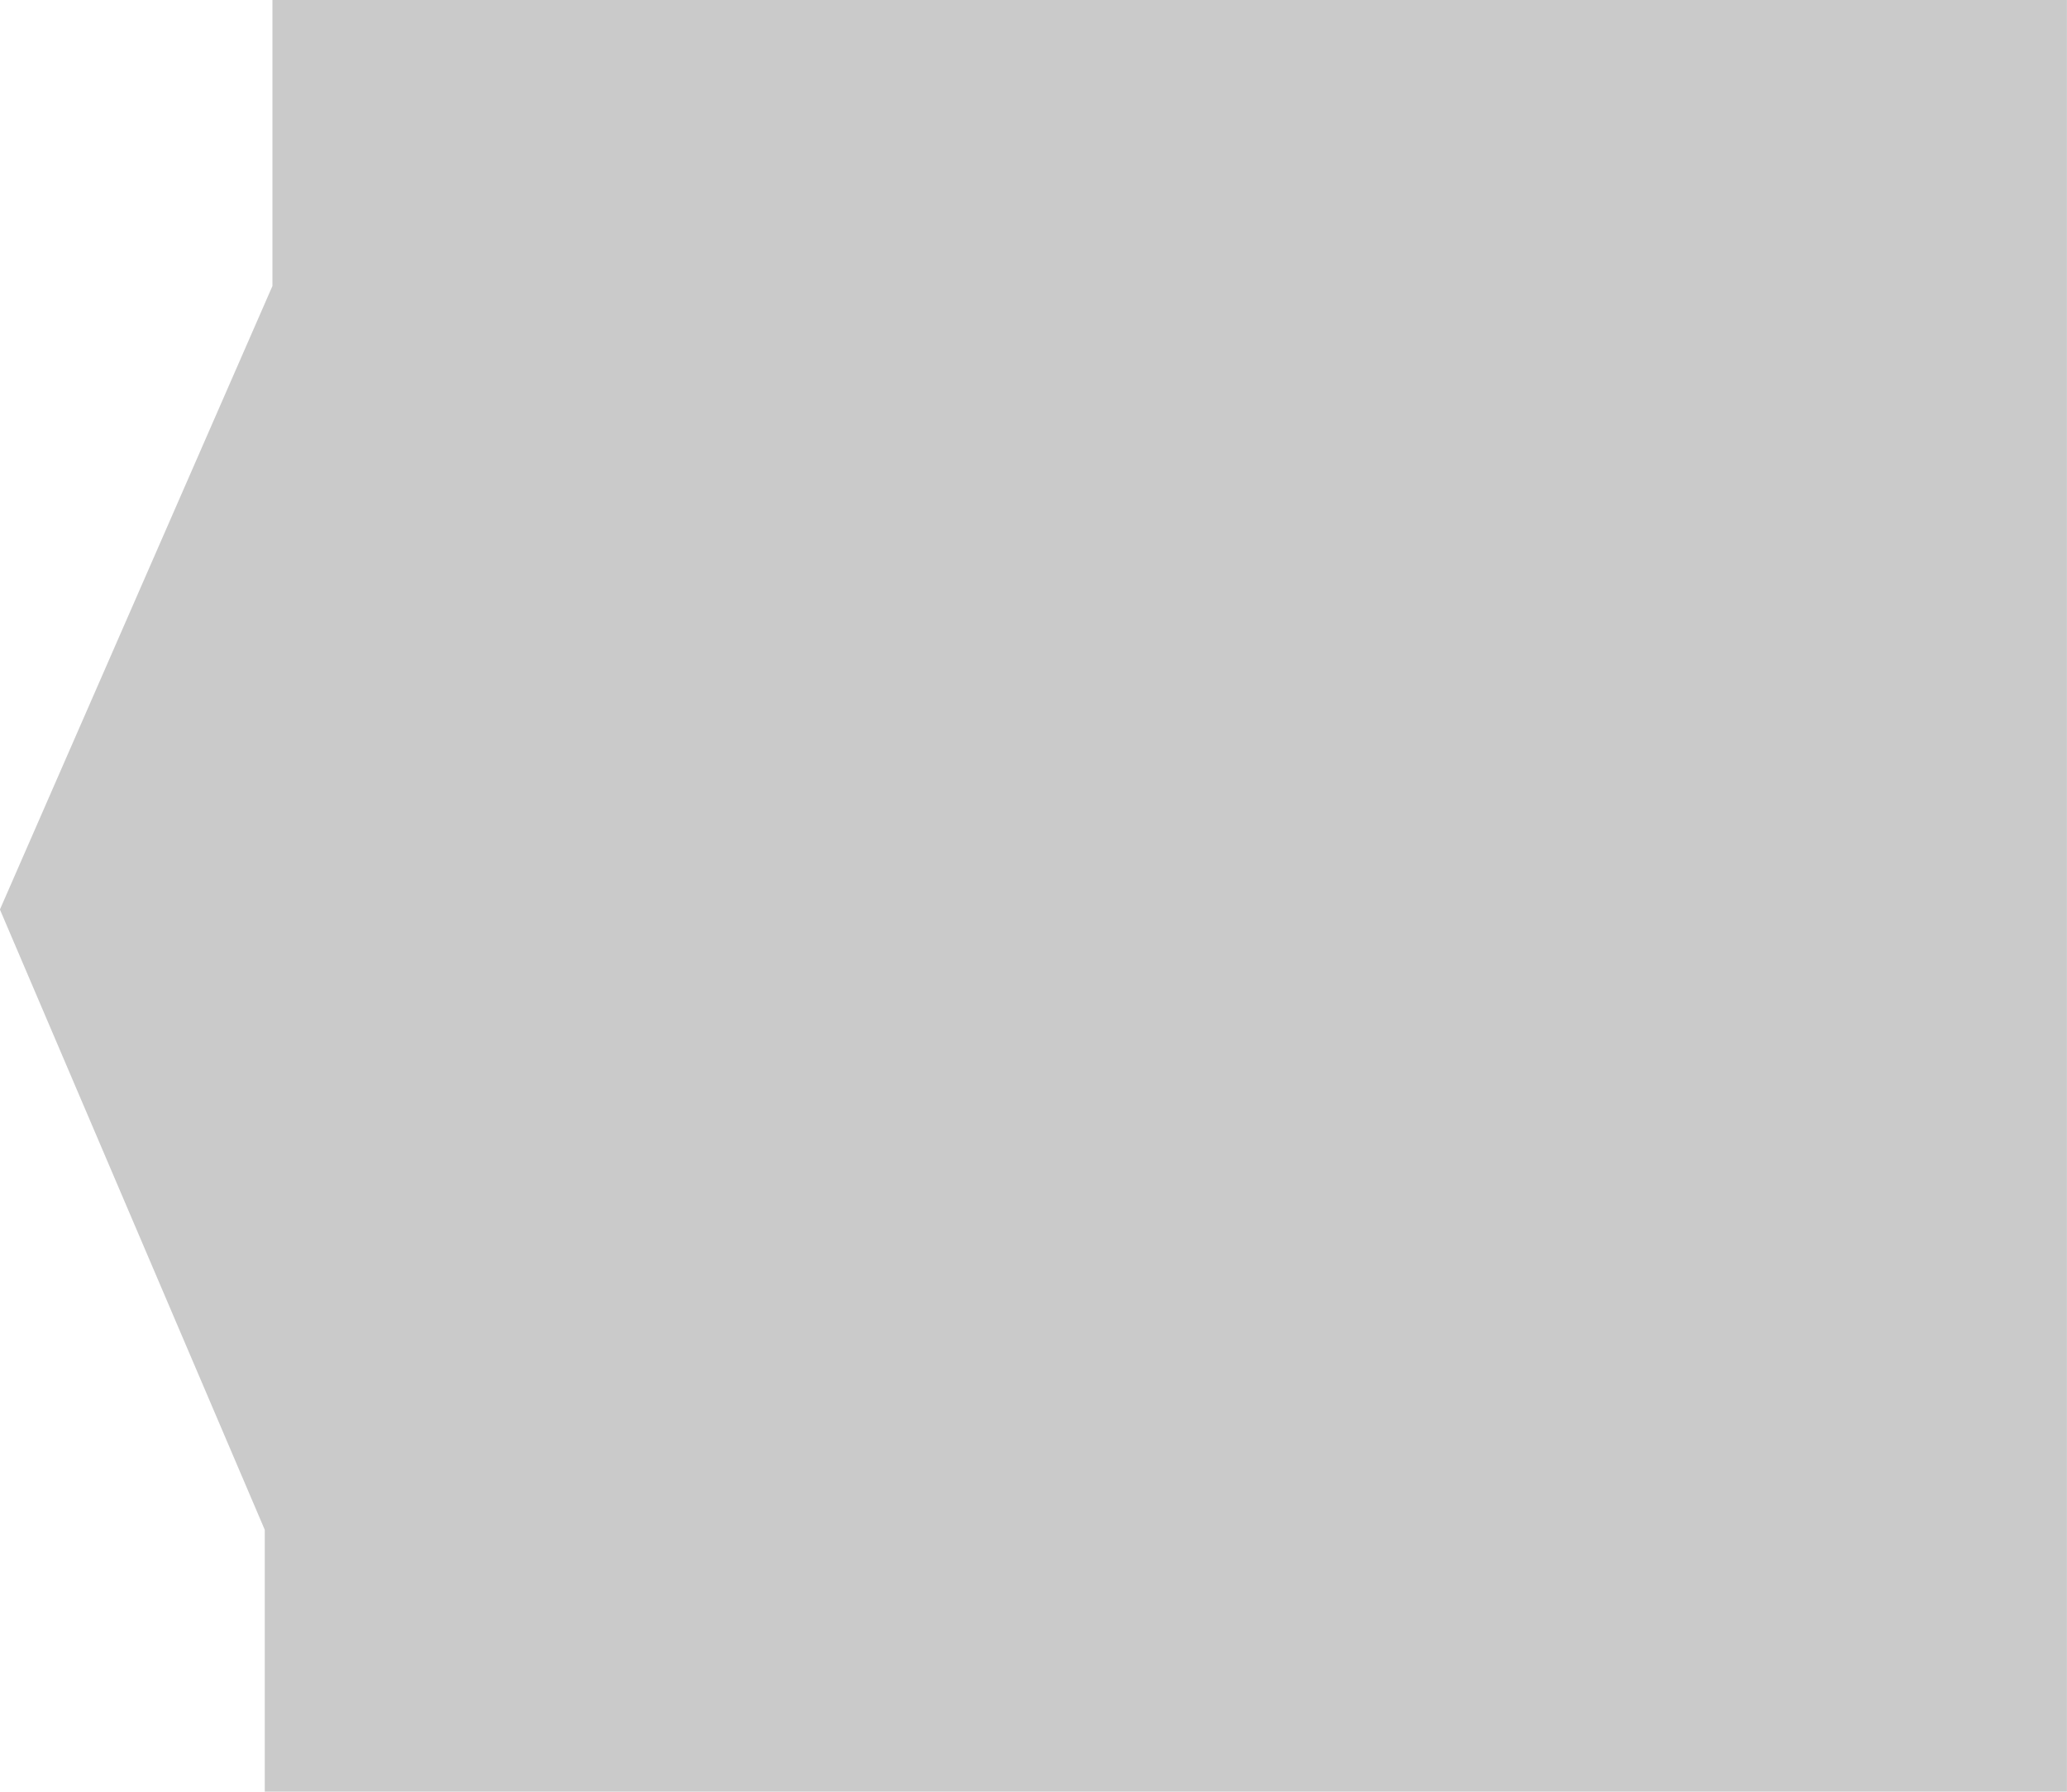
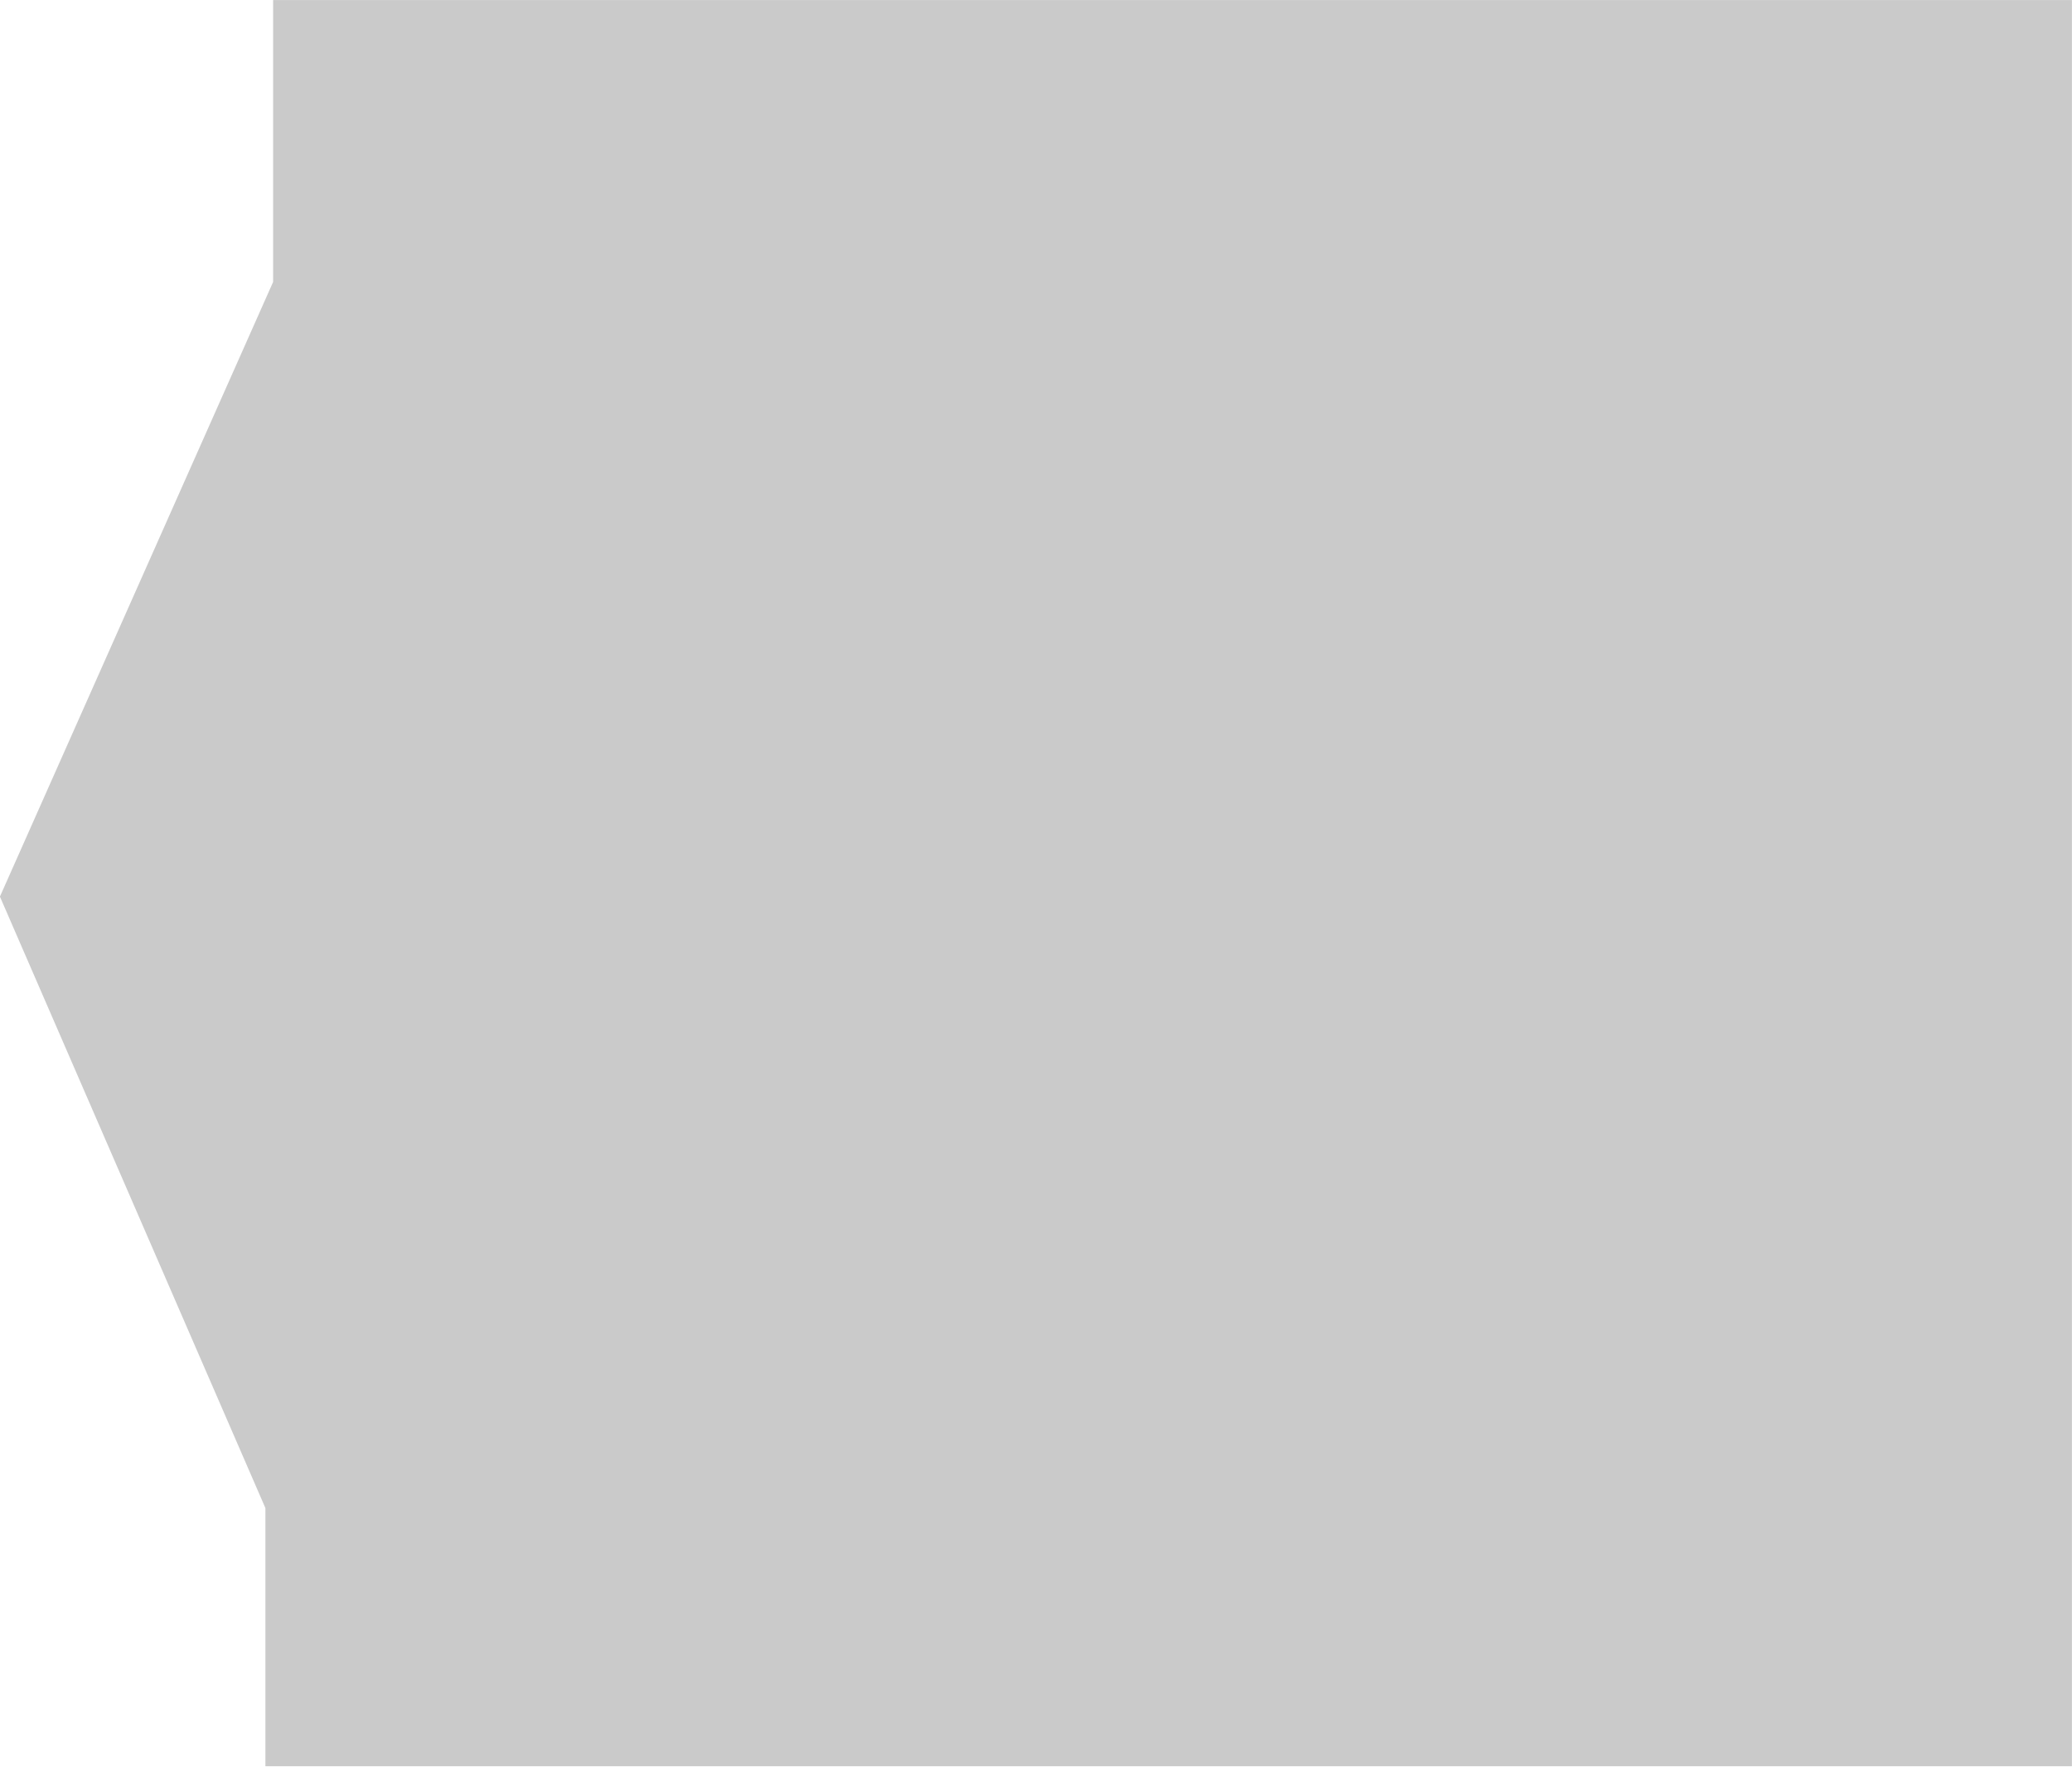
- <svg xmlns="http://www.w3.org/2000/svg" width="60" height="52" viewBox="0 0 15.875 13.758" version="1.1" id="svg1" xml:space="preserve">
+ <svg xmlns="http://www.w3.org/2000/svg" width="61" height="52" viewBox="0 0 16.14 13.758" version="1.1" id="svg1" xml:space="preserve">
  <defs id="defs1" />
  <g id="layer1" transform="translate(-212.3366,-145.0061)">
-     <path style="fill:#cacaca;fill-opacity:1;stroke:none;stroke-width:0;stroke-miterlimit:3.3;stroke-dasharray:none" d="m 214.429,147.202 v -2.196 h 13.782 v 13.758 h -13.841 v -2.011 l -2.034,-4.763 z" id="path3" />
+     <path style="fill:#cacaca;fill-opacity:1;stroke:none;stroke-width:0;stroke-miterlimit:3.3;stroke-dasharray:none" d="m 214.464,147.202 v -2.196 h 14.012 v 13.758 h -14.072 v -2.011 l -2.068,-4.763 z" id="path3" />
  </g>
</svg>
